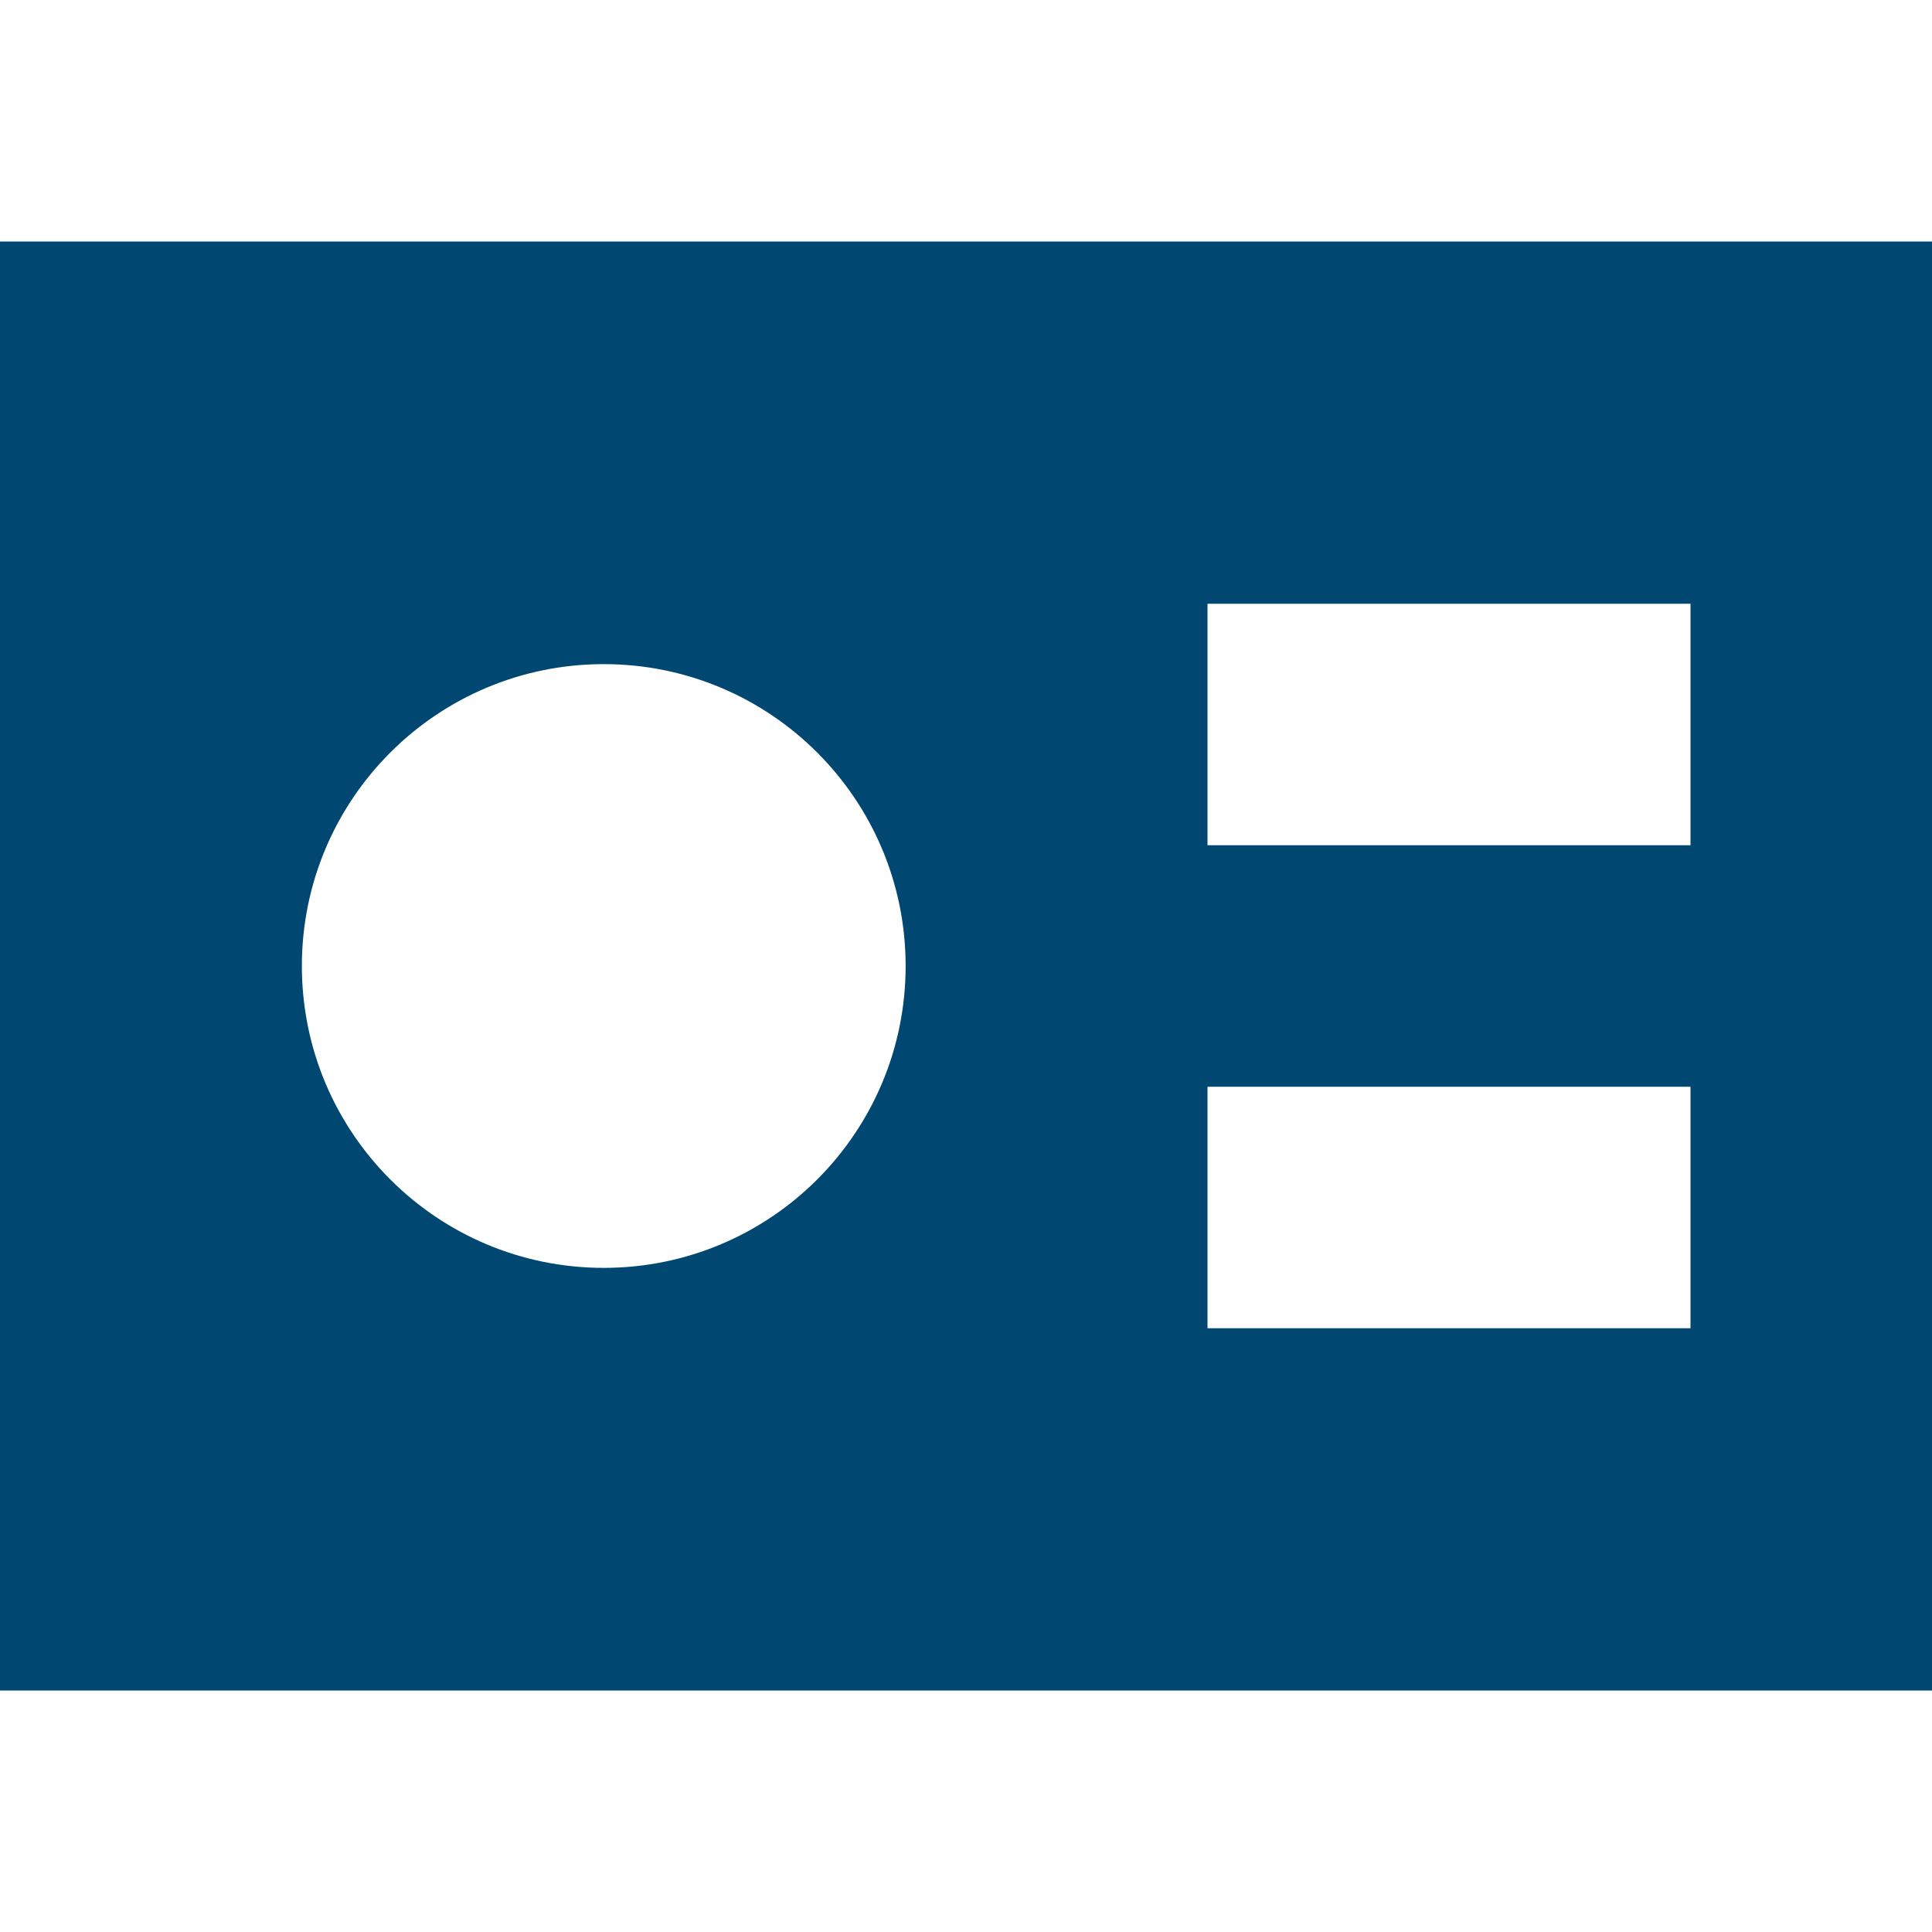
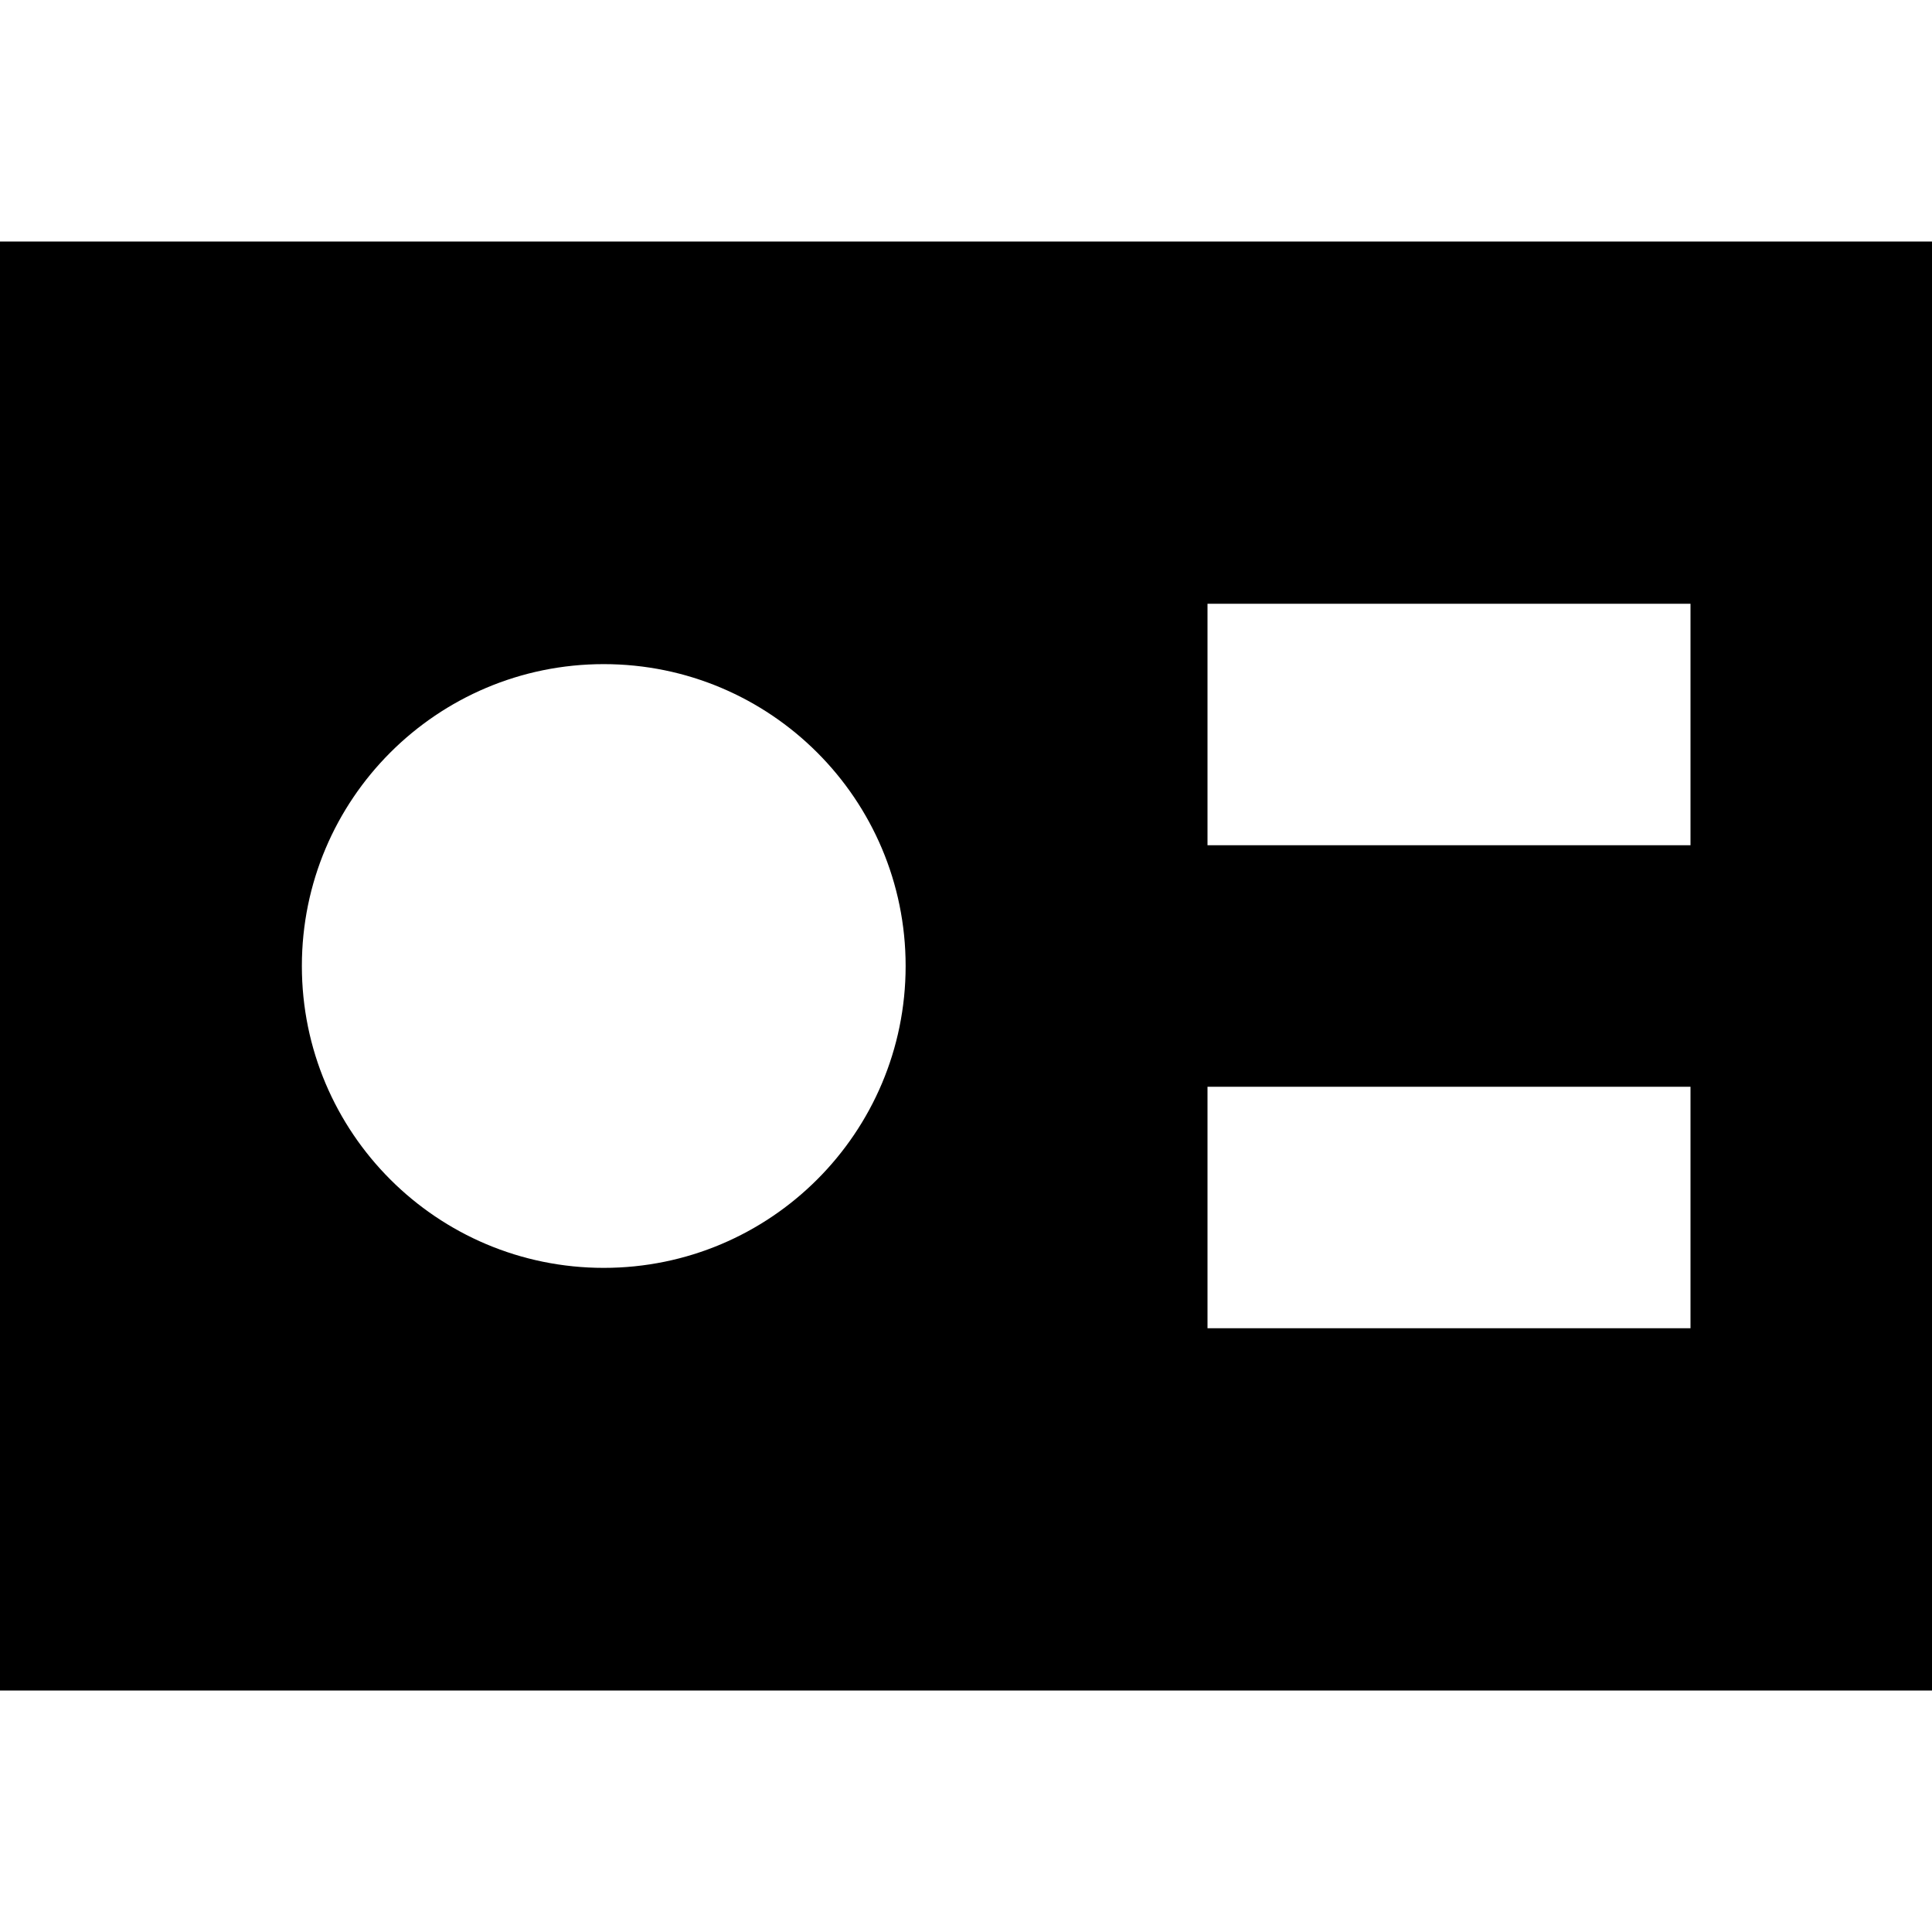
<svg xmlns="http://www.w3.org/2000/svg" viewBox="0 0 85 85" fill="currentColor">
-   <path fill-rule="evenodd" clip-rule="evenodd" d="M85 10.625H0V74.375H85V10.625ZM26.562 55.781C33.898 55.781 39.844 49.835 39.844 42.5C39.844 35.165 33.898 29.219 26.562 29.219C19.227 29.219 13.281 35.165 13.281 42.5C13.281 49.835 19.227 55.781 26.562 55.781ZM53.125 26.562H74.375V37.188H53.125V26.562ZM74.375 47.812H53.125V58.438H74.375V47.812Z" fill="#004772" />
+   <path fill-rule="evenodd" clip-rule="evenodd" d="M85 10.625H0V74.375H85V10.625ZM26.562 55.781C33.898 55.781 39.844 49.835 39.844 42.5C39.844 35.165 33.898 29.219 26.562 29.219C19.227 29.219 13.281 35.165 13.281 42.5C13.281 49.835 19.227 55.781 26.562 55.781ZM53.125 26.562H74.375V37.188H53.125V26.562ZM74.375 47.812H53.125V58.438H74.375V47.812Z" />
</svg>
